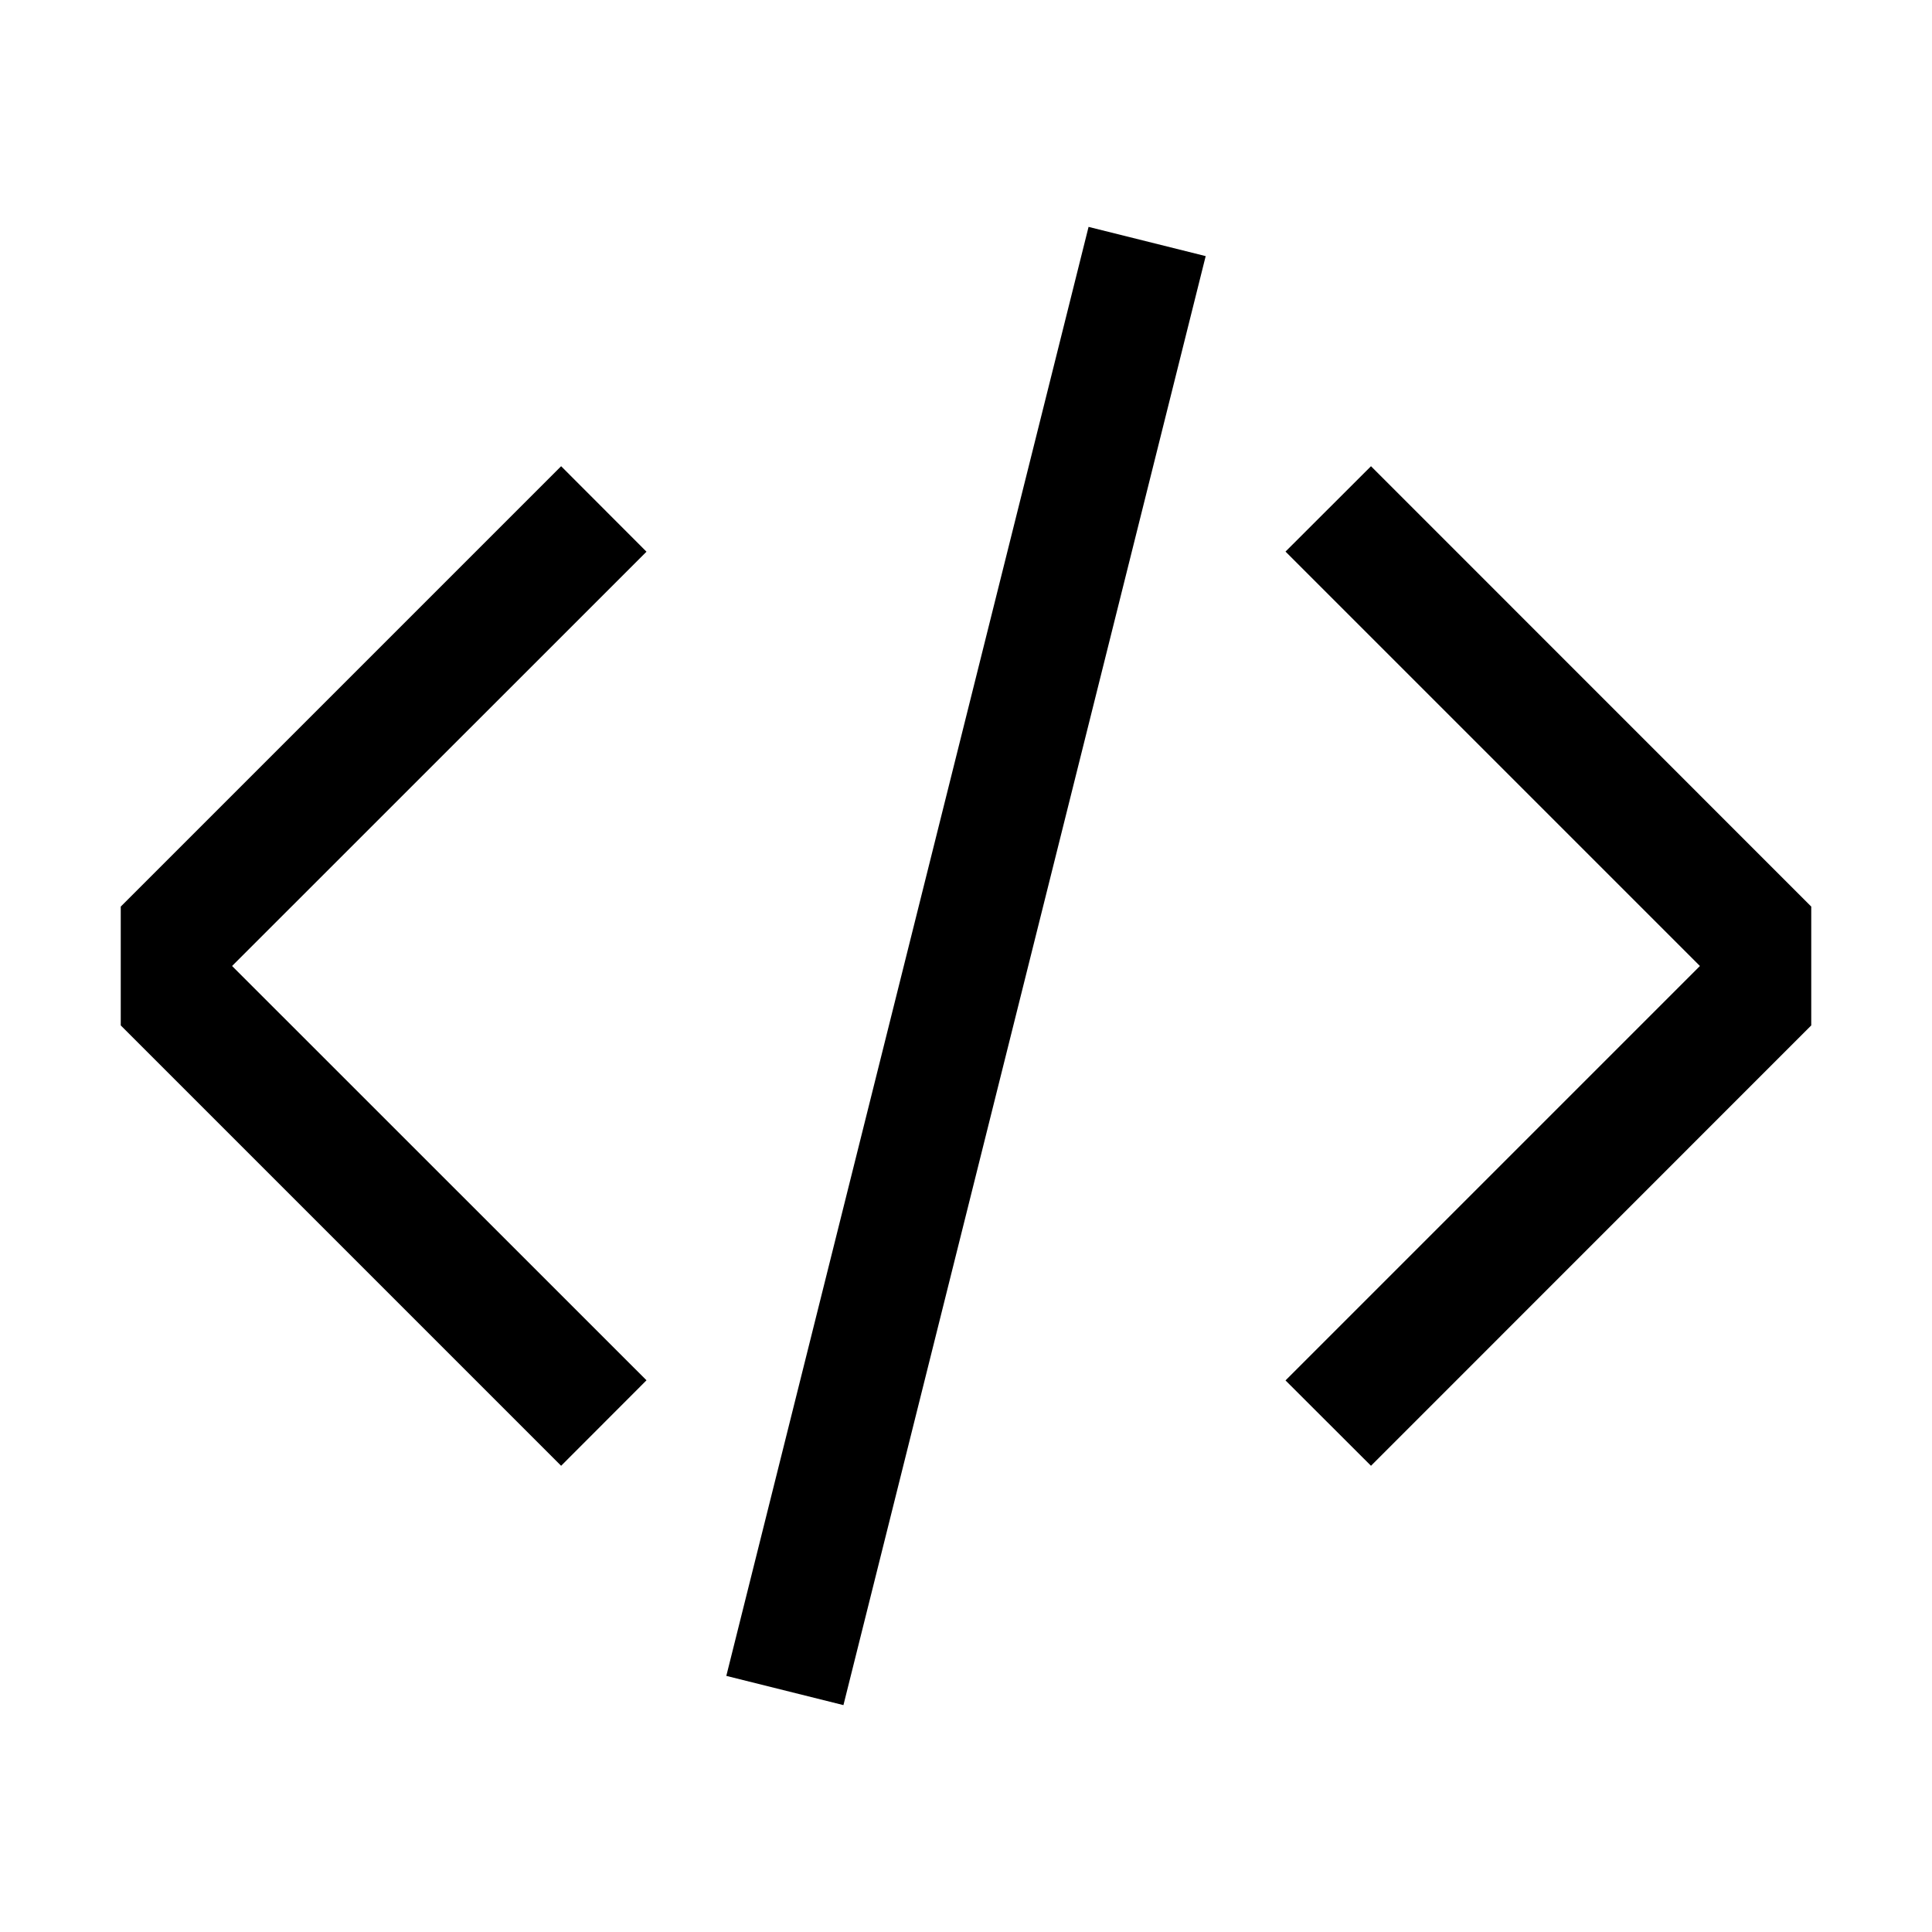
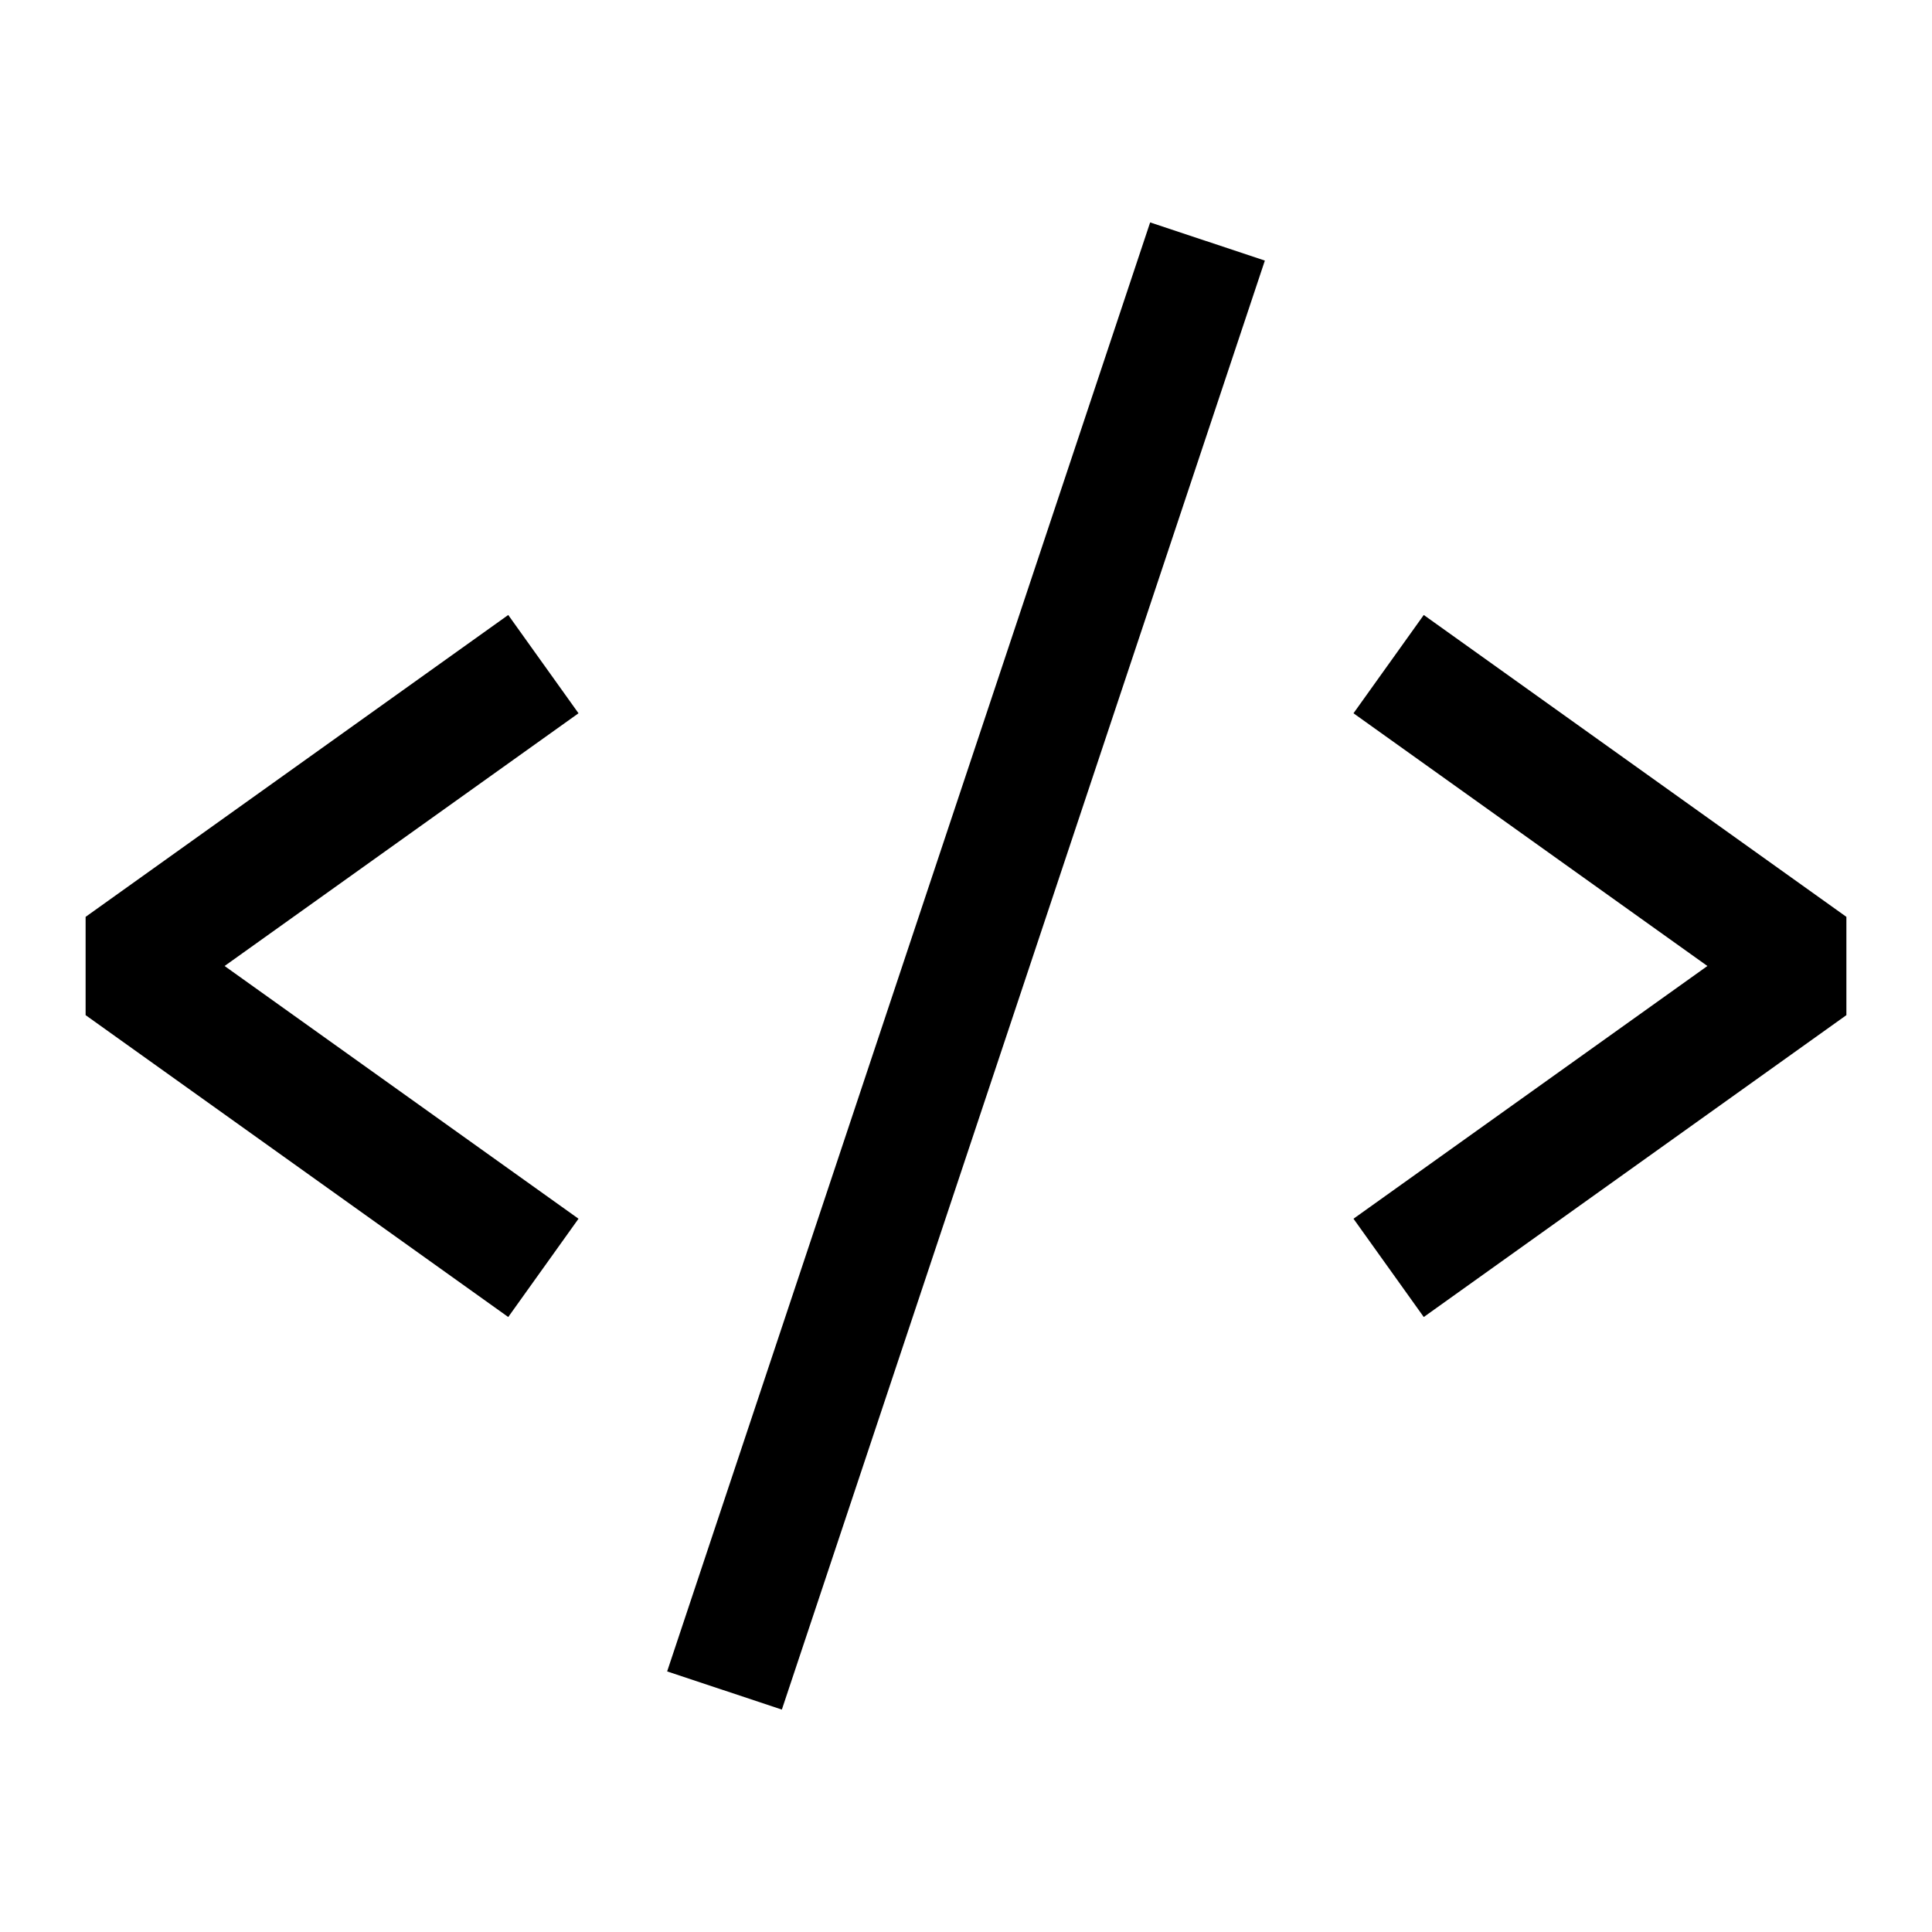
<svg xmlns="http://www.w3.org/2000/svg" width="16" height="16" viewBox="0 0 16 16" fill="none">
-   <path d="M6.015 13.879L9.015 1.879L9.985 2.121L6.985 14.121L6.015 13.879Z" fill="black" style="fill:black;fill-opacity:1;" />
-   <path d="M10.646 4.568L14.078 8L10.646 11.432L11.354 12.139L15 8.492V7.508L11.354 3.861L10.646 4.568Z" fill="black" style="fill:black;fill-opacity:1;" />
-   <path d="M1.922 8L5.354 4.569L4.647 3.861L1 7.508V8.492L4.647 12.139L5.354 11.431L1.922 8Z" fill="black" style="fill:black;fill-opacity:1;" />
+   <path d="M10.475 2.158L6.475 14.158L5.525 13.842L9.525 1.842L10.475 2.158Z" fill="black" style="fill:black;fill-opacity:1;" />
+   <path d="M4.791 5.907L1.86 8L4.791 10.093L4.209 10.907L0.709 8.407V7.593L4.209 5.093L4.791 5.907Z" fill="black" style="fill:black;fill-opacity:1;" />
+   <path d="M15.291 7.593V8.407L11.791 10.907L11.209 10.093L14.14 8L11.209 5.907L11.791 5.093L15.291 7.593Z" fill="black" style="fill:black;fill-opacity:1;" />
</svg>
